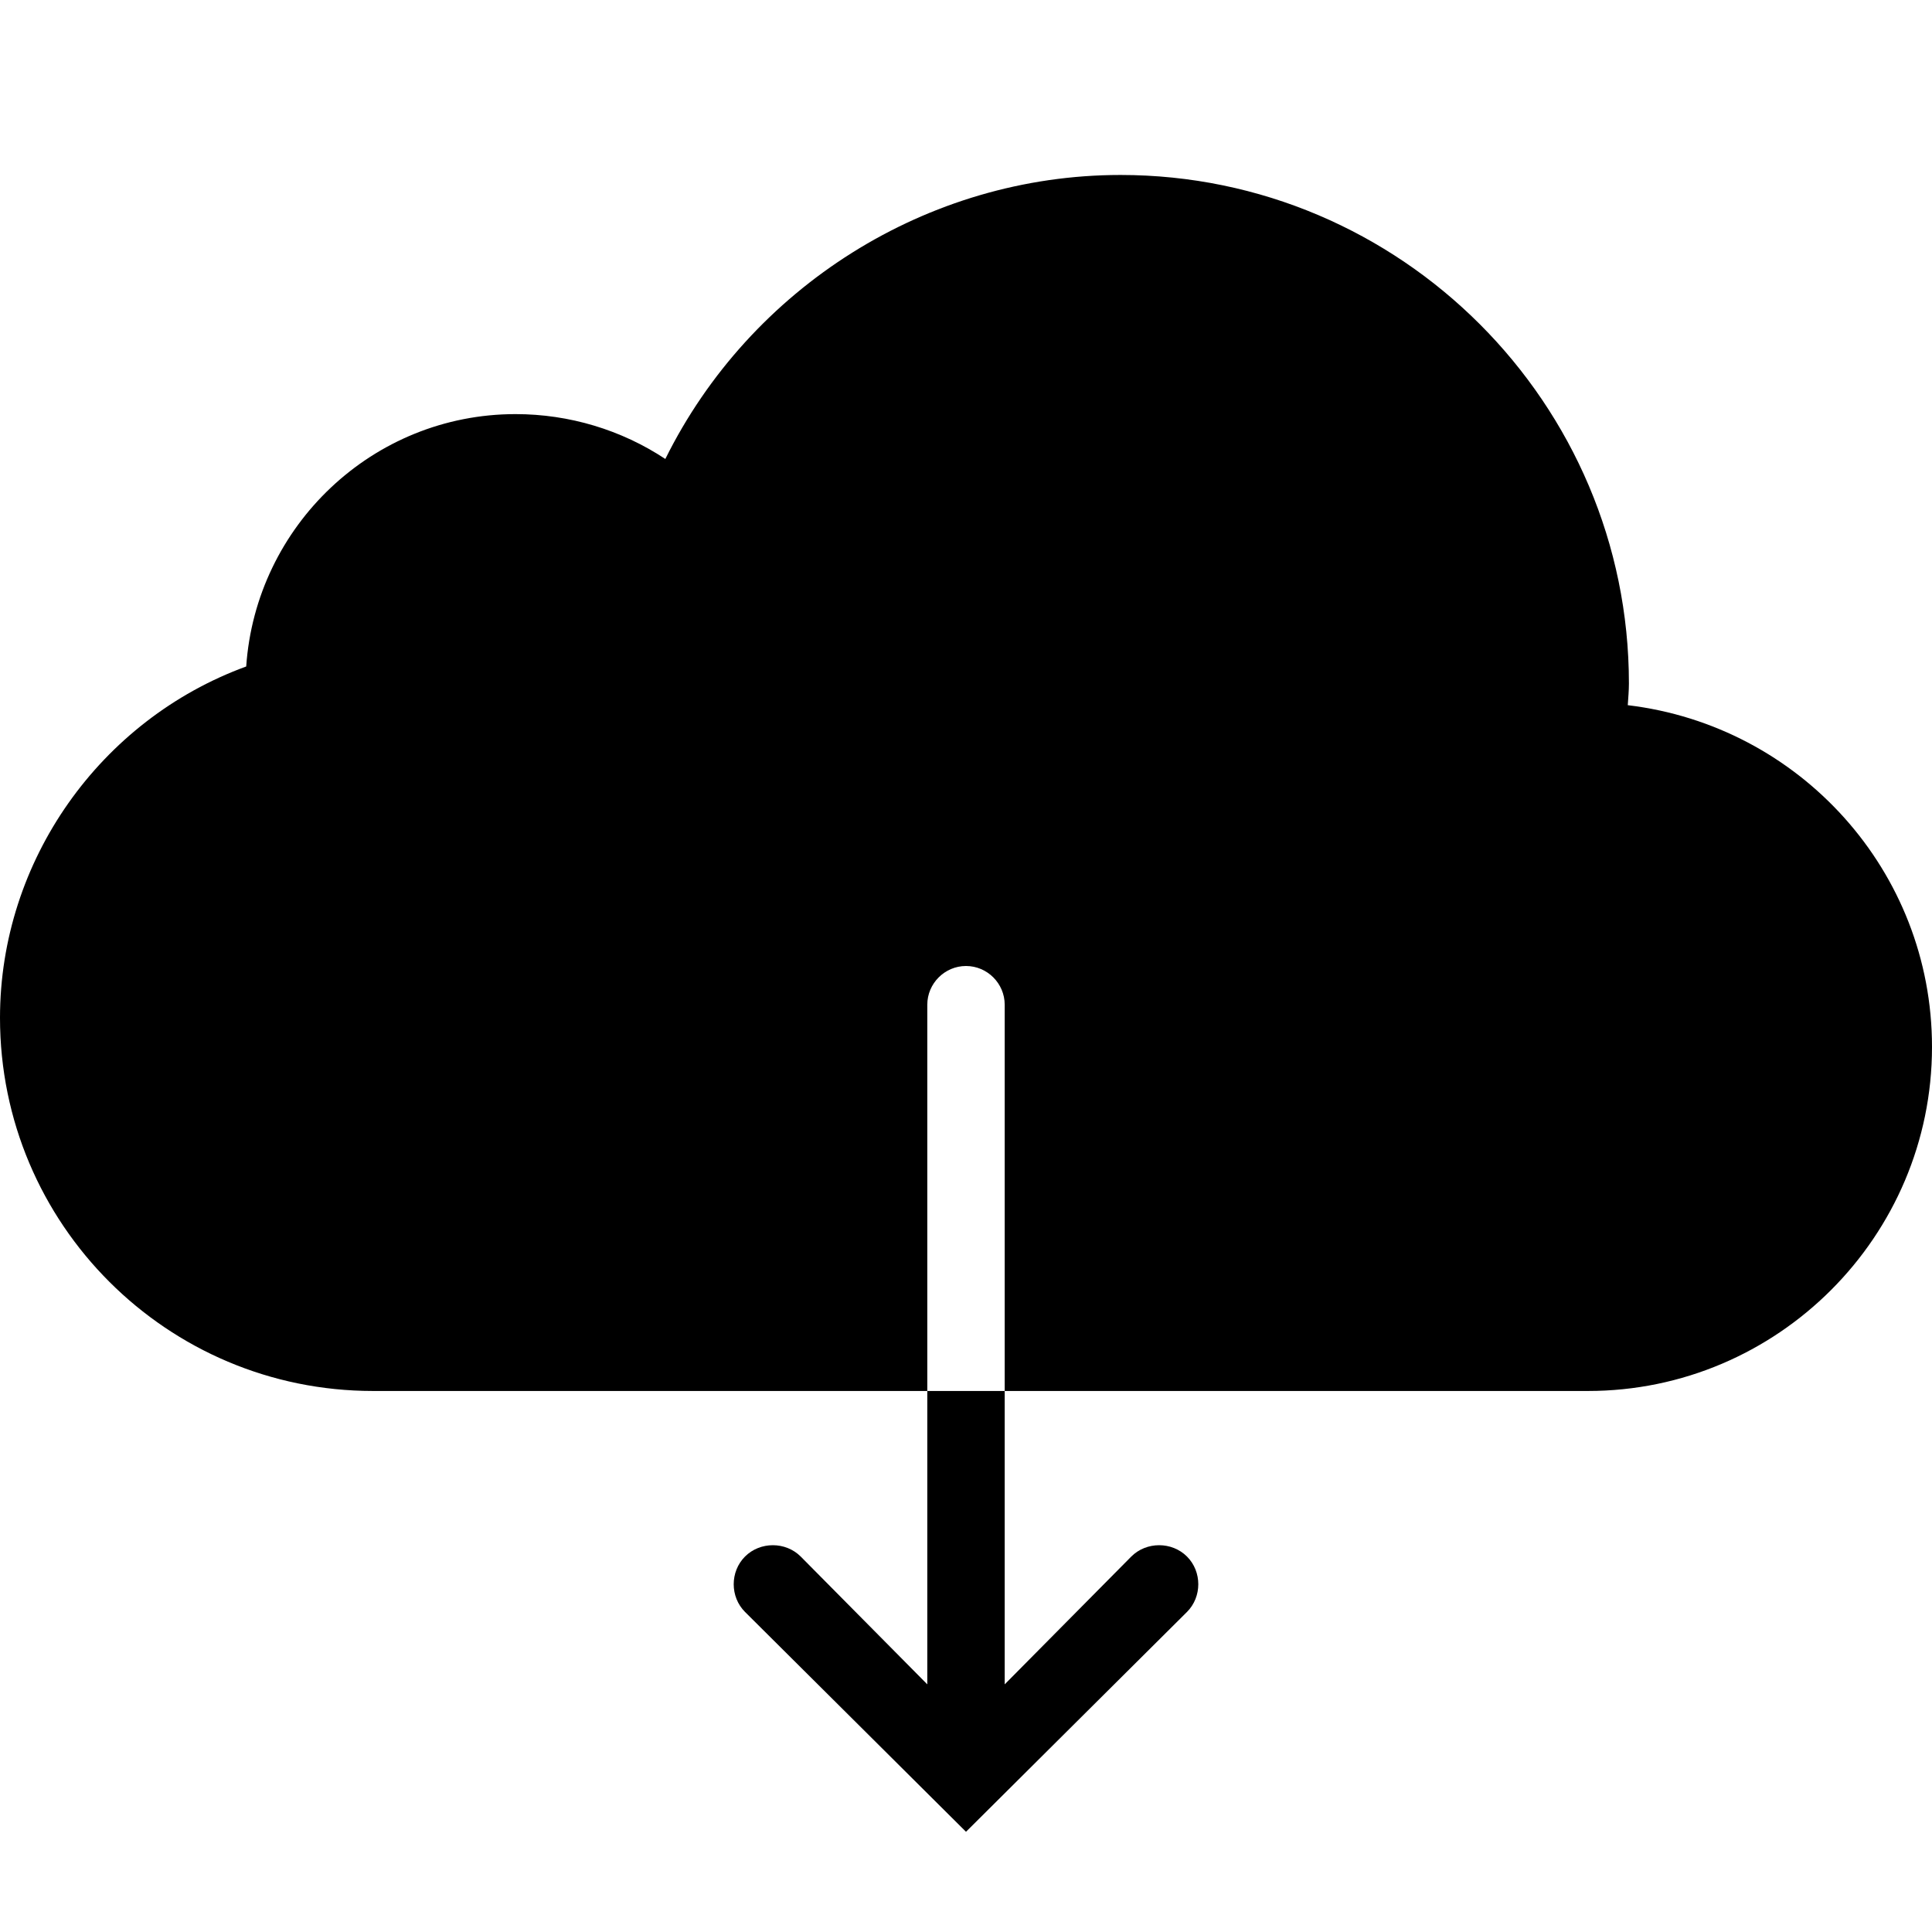
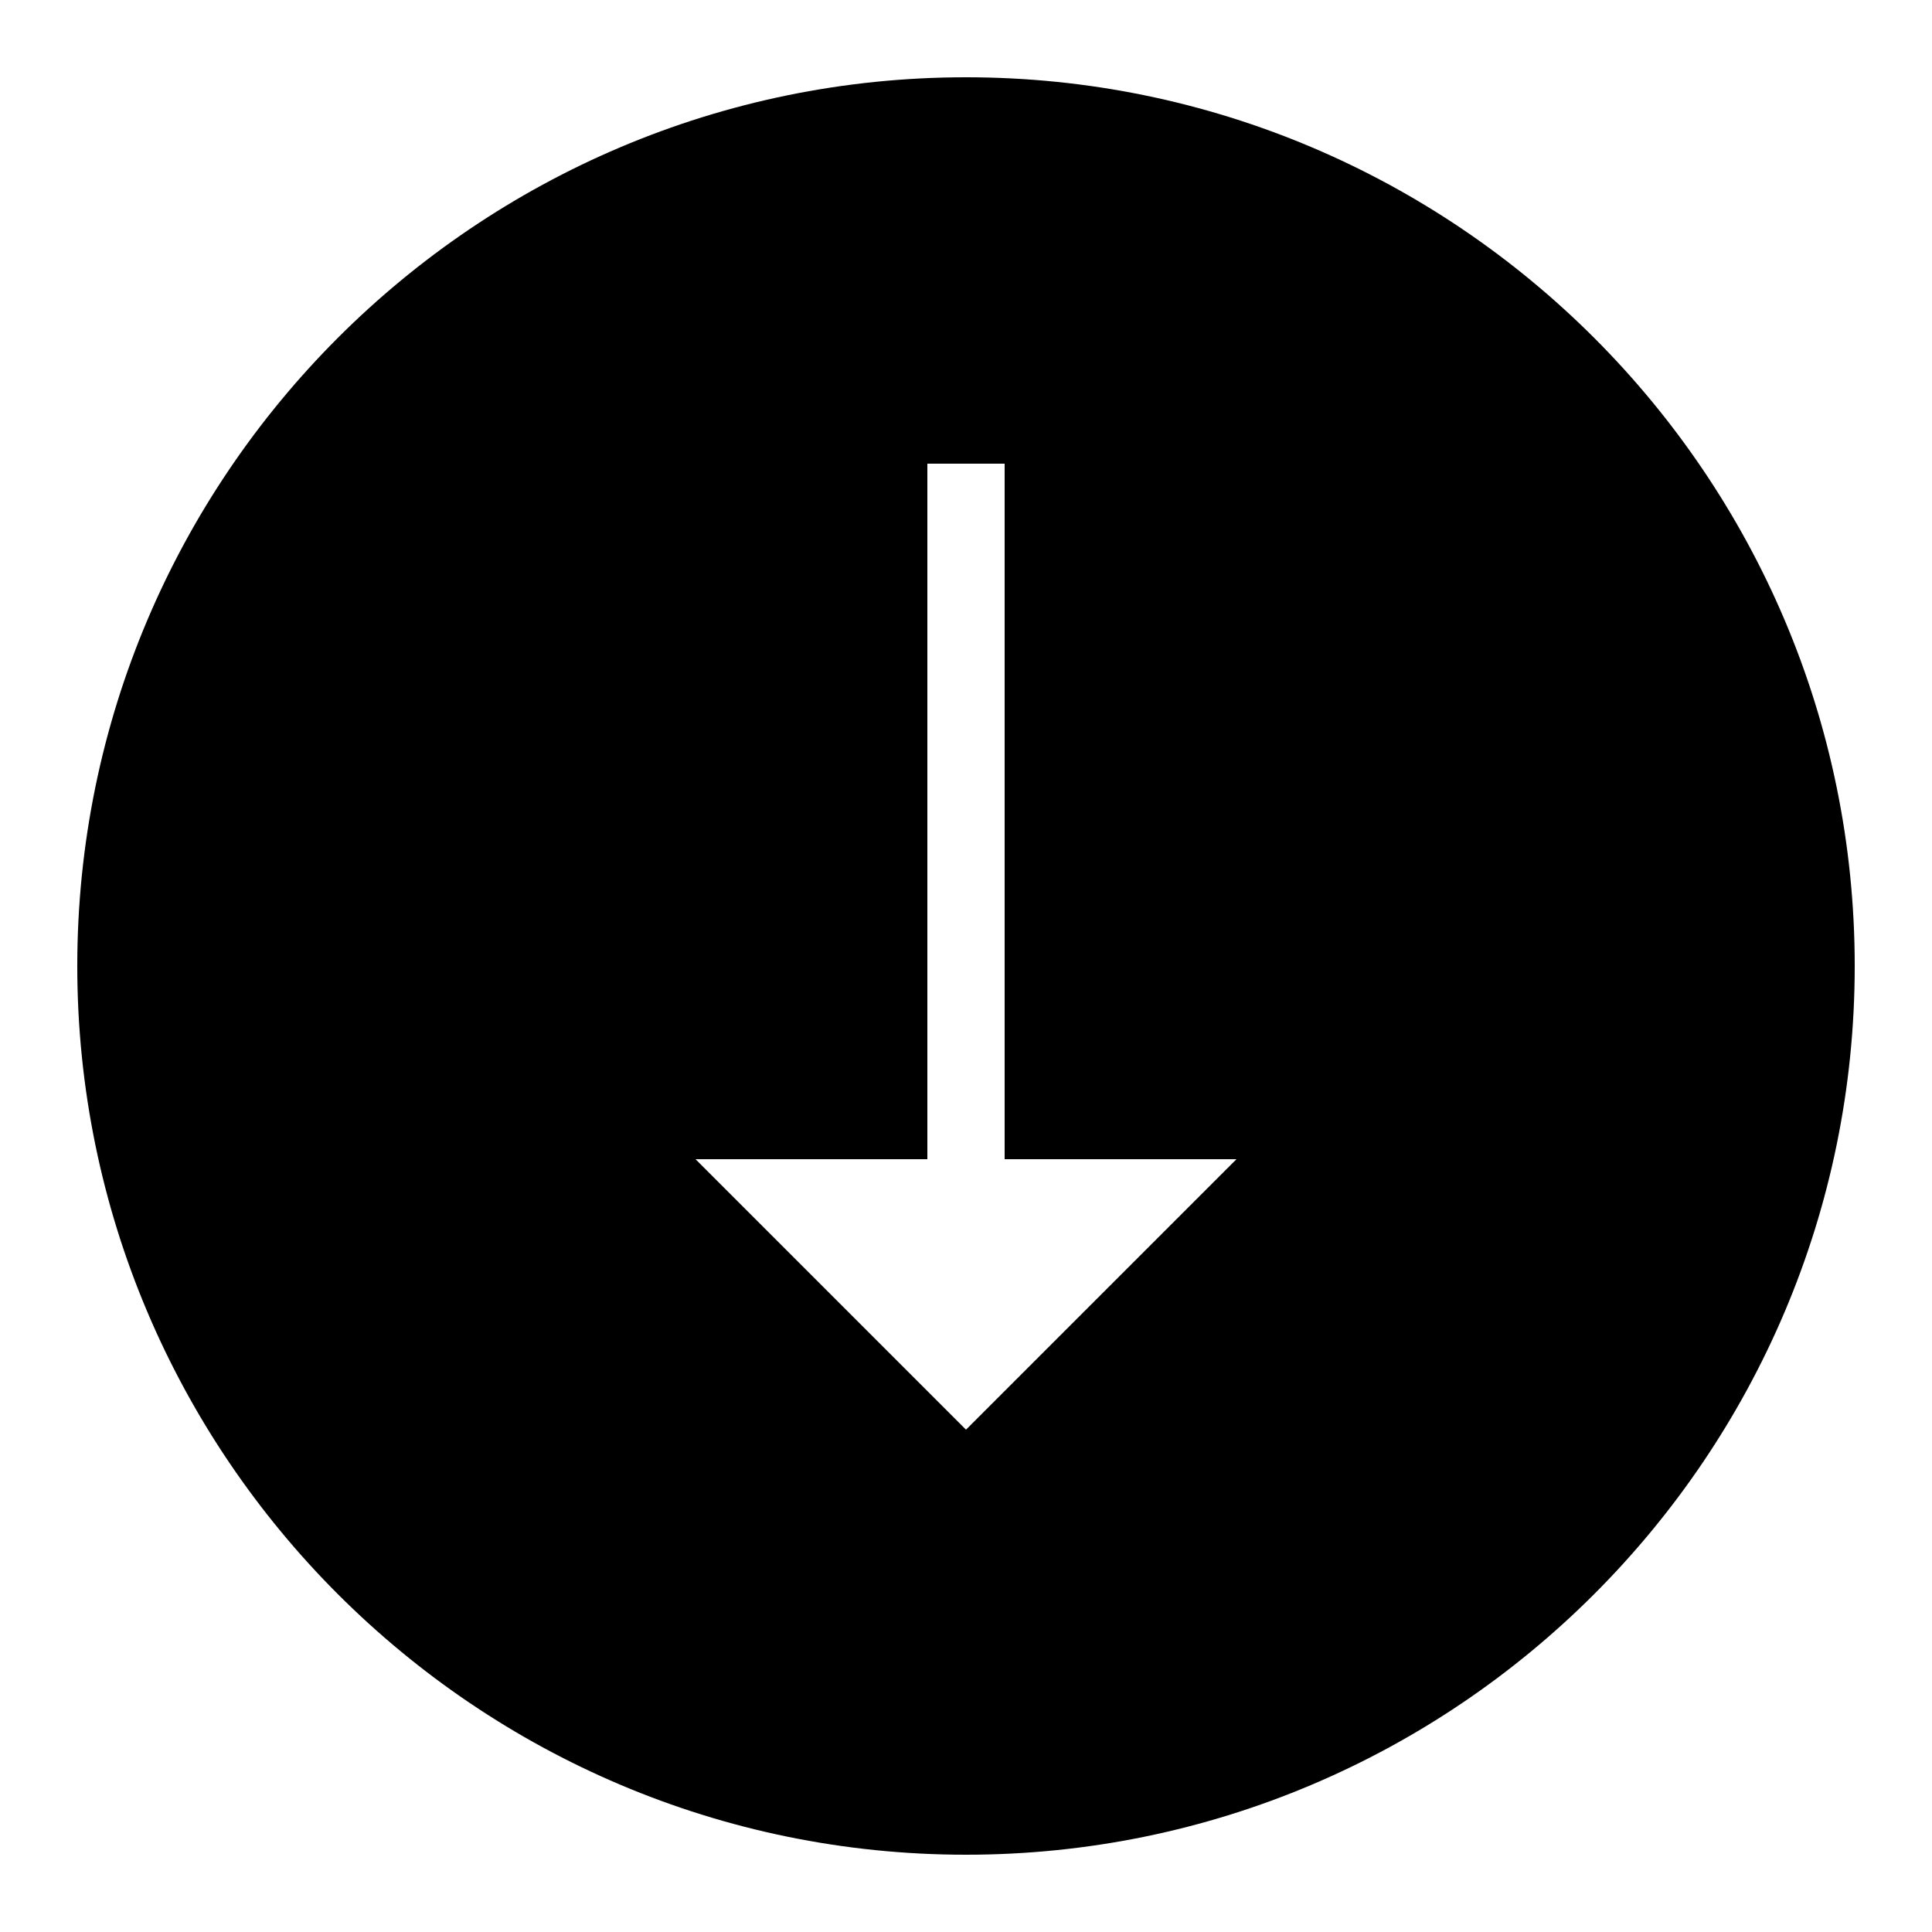
- <svg xmlns="http://www.w3.org/2000/svg" width="32" height="32" viewBox="0 0 32 32" version="1.1">
-   <g id="surface1">
-     <path style=" stroke:none;fill-rule:nonzero;fill:rgb(0%,0%,0%);fill-opacity:1;" d="M 18.559 2.898 C 15.355 2.898 12.426 4.762 11.02 7.602 C 10.293 7.121 9.43 6.859 8.539 6.859 C 6.172 6.859 4.238 8.711 4.078 11.039 C 1.66 11.922 0 14.254 0 16.859 C 0 20.273 2.766 23.039 6.18 23.039 L 15.359 23.039 L 15.359 16.641 C 15.359 16.289 15.648 16 16 16 C 16.352 16 16.641 16.289 16.641 16.641 L 16.641 23.039 L 26.301 23.039 C 29.441 23.039 32 20.48 32 17.34 C 32 14.43 29.809 12.02 26.961 11.68 C 26.969 11.555 26.98 11.438 26.98 11.32 C 26.98 6.68 23.199 2.898 18.559 2.898 Z M 16.641 23.039 L 15.359 23.039 L 15.359 27.898 L 13.262 25.781 C 13.012 25.531 12.59 25.531 12.34 25.781 C 12.09 26.031 12.09 26.449 12.34 26.699 L 16 30.34 L 19.66 26.699 C 19.91 26.449 19.91 26.031 19.66 25.781 C 19.41 25.531 18.988 25.531 18.738 25.781 L 16.641 27.898 Z M 16.641 23.039 " />
-   </g>
+ <svg xmlns="http://www.w3.org/2000/svg" viewBox="0 0 50 50" width="32px" height="32px">
+   <path d="M 2 25 C 2 37.684 12.316 48 25 48 C 37.684 48 48 37.684 48 25 C 48 12.316 37.684 2 25 2 C 12.316 2 2 12.316 2 25 Z M 26 12 L 26 30 L 32 30 L 25 37 L 18 30 L 24 30 L 24 12 Z" />
</svg>
